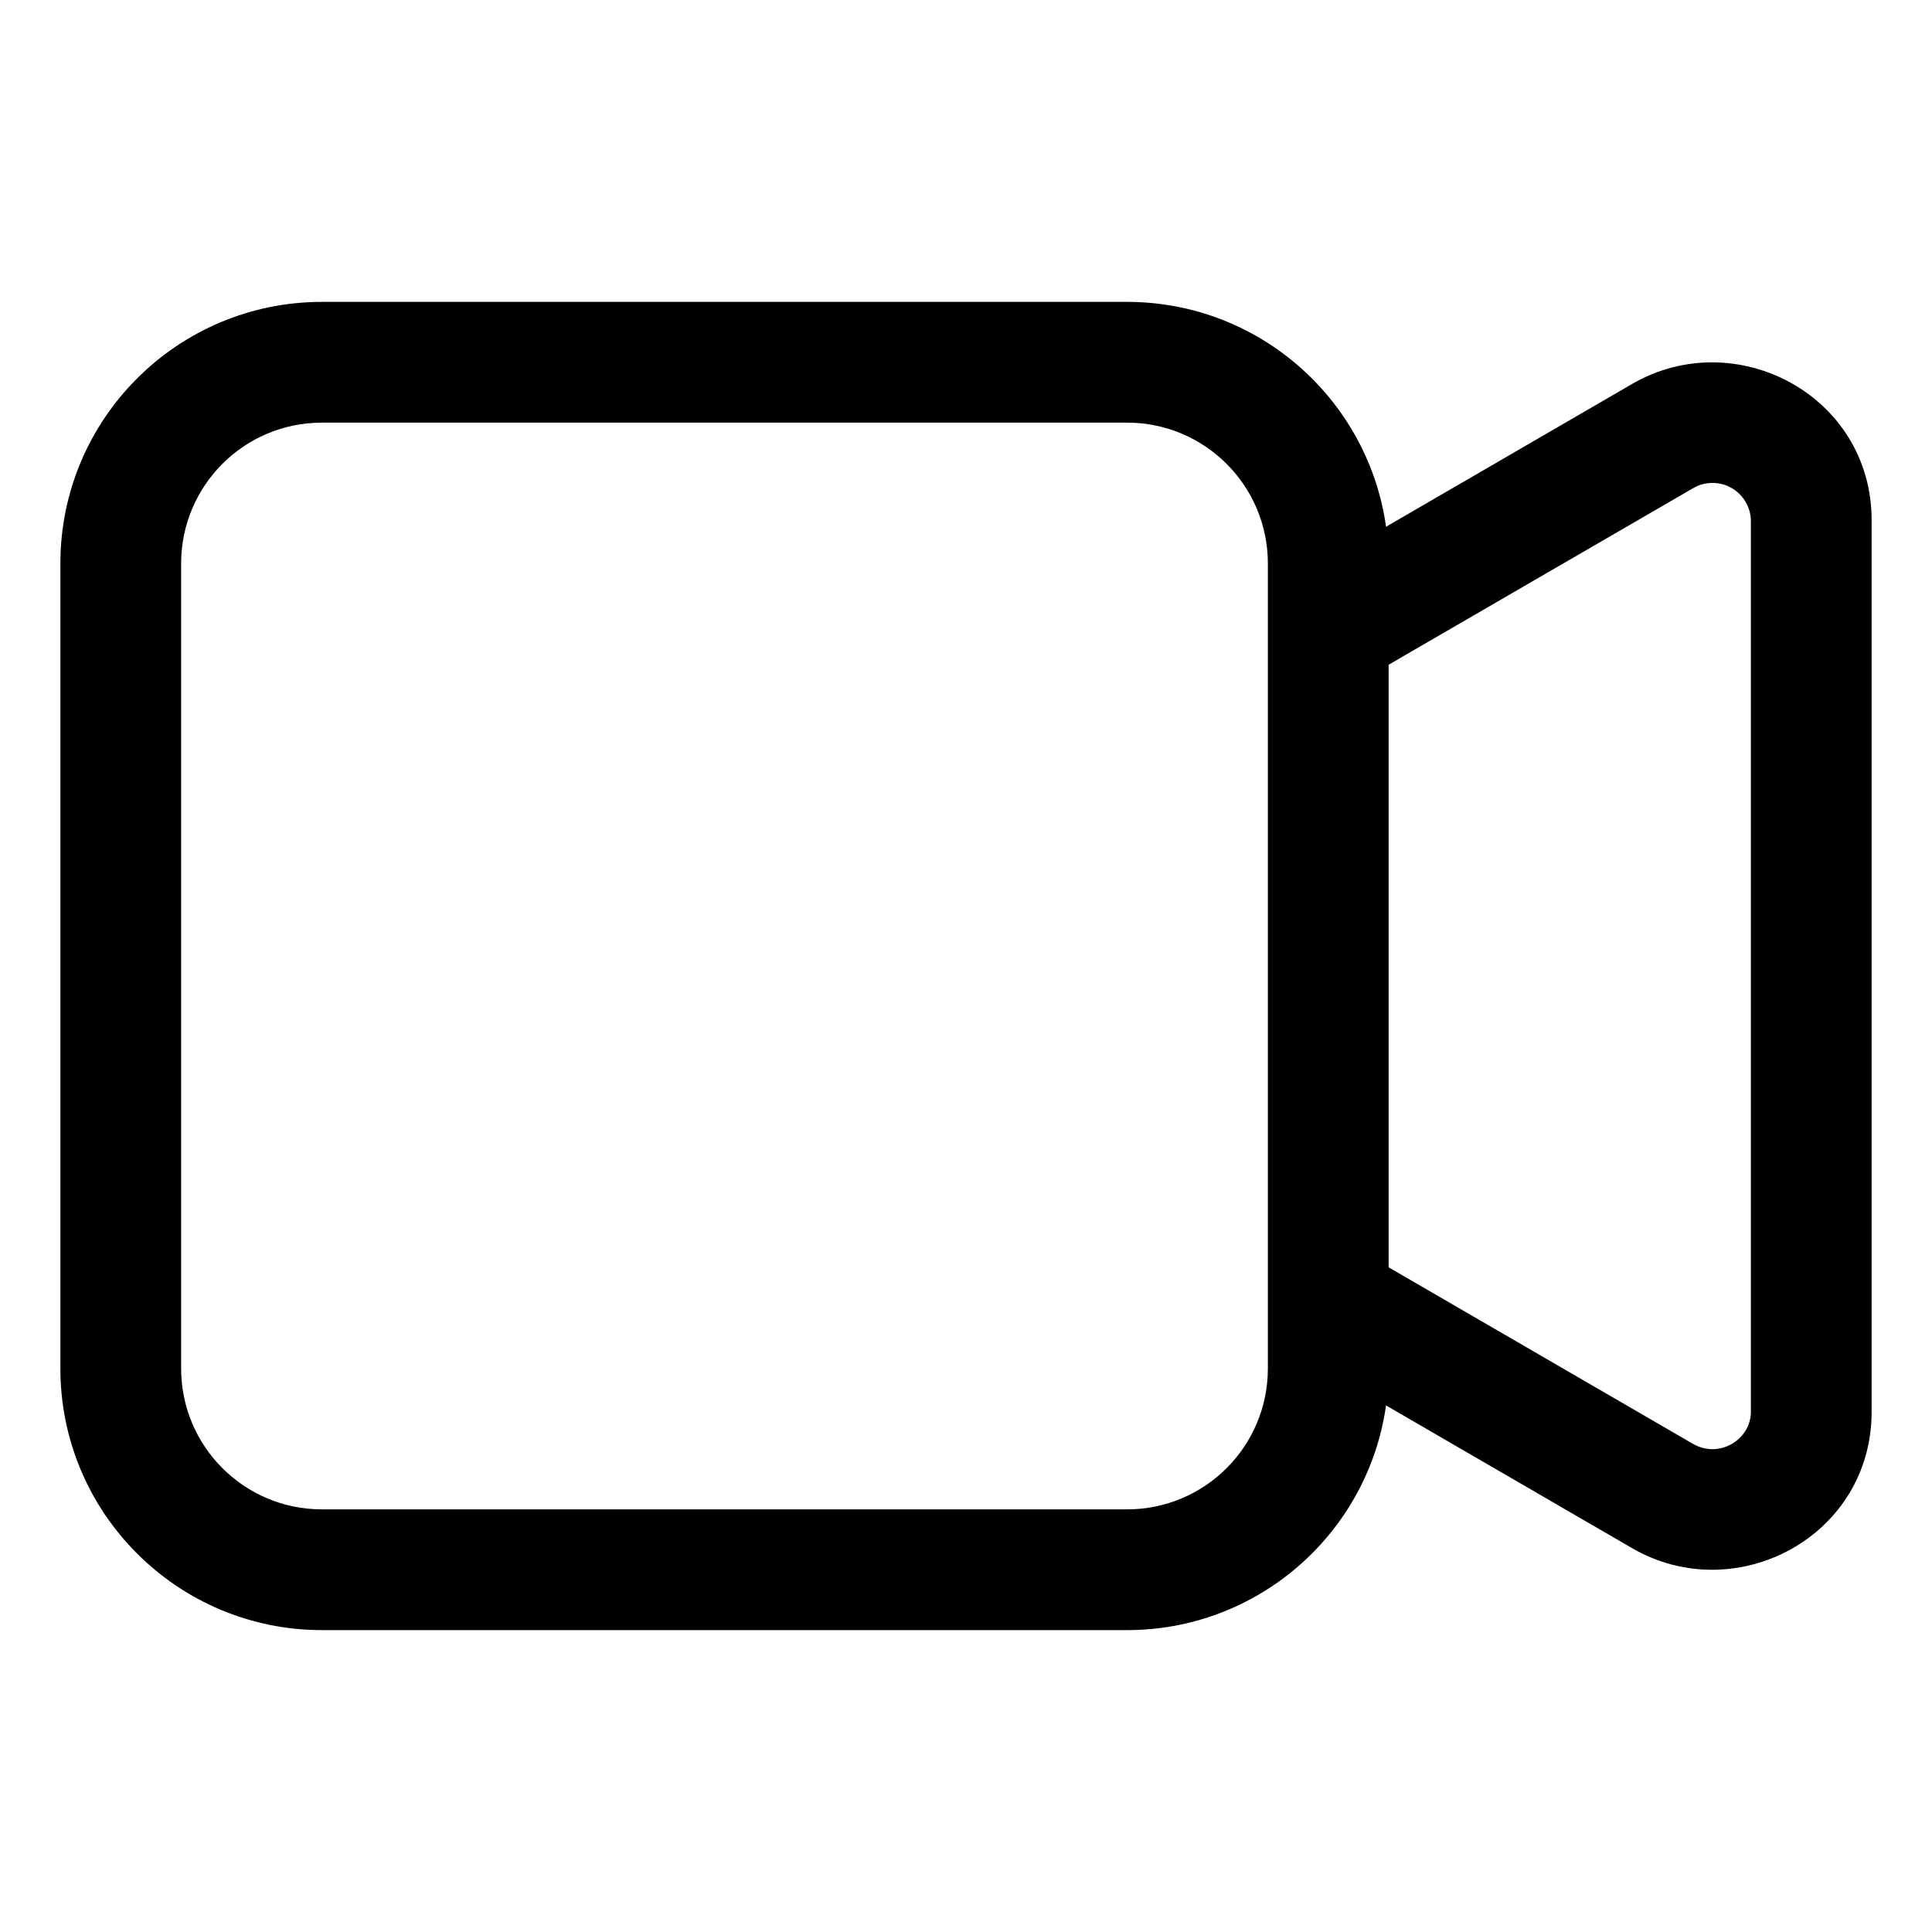
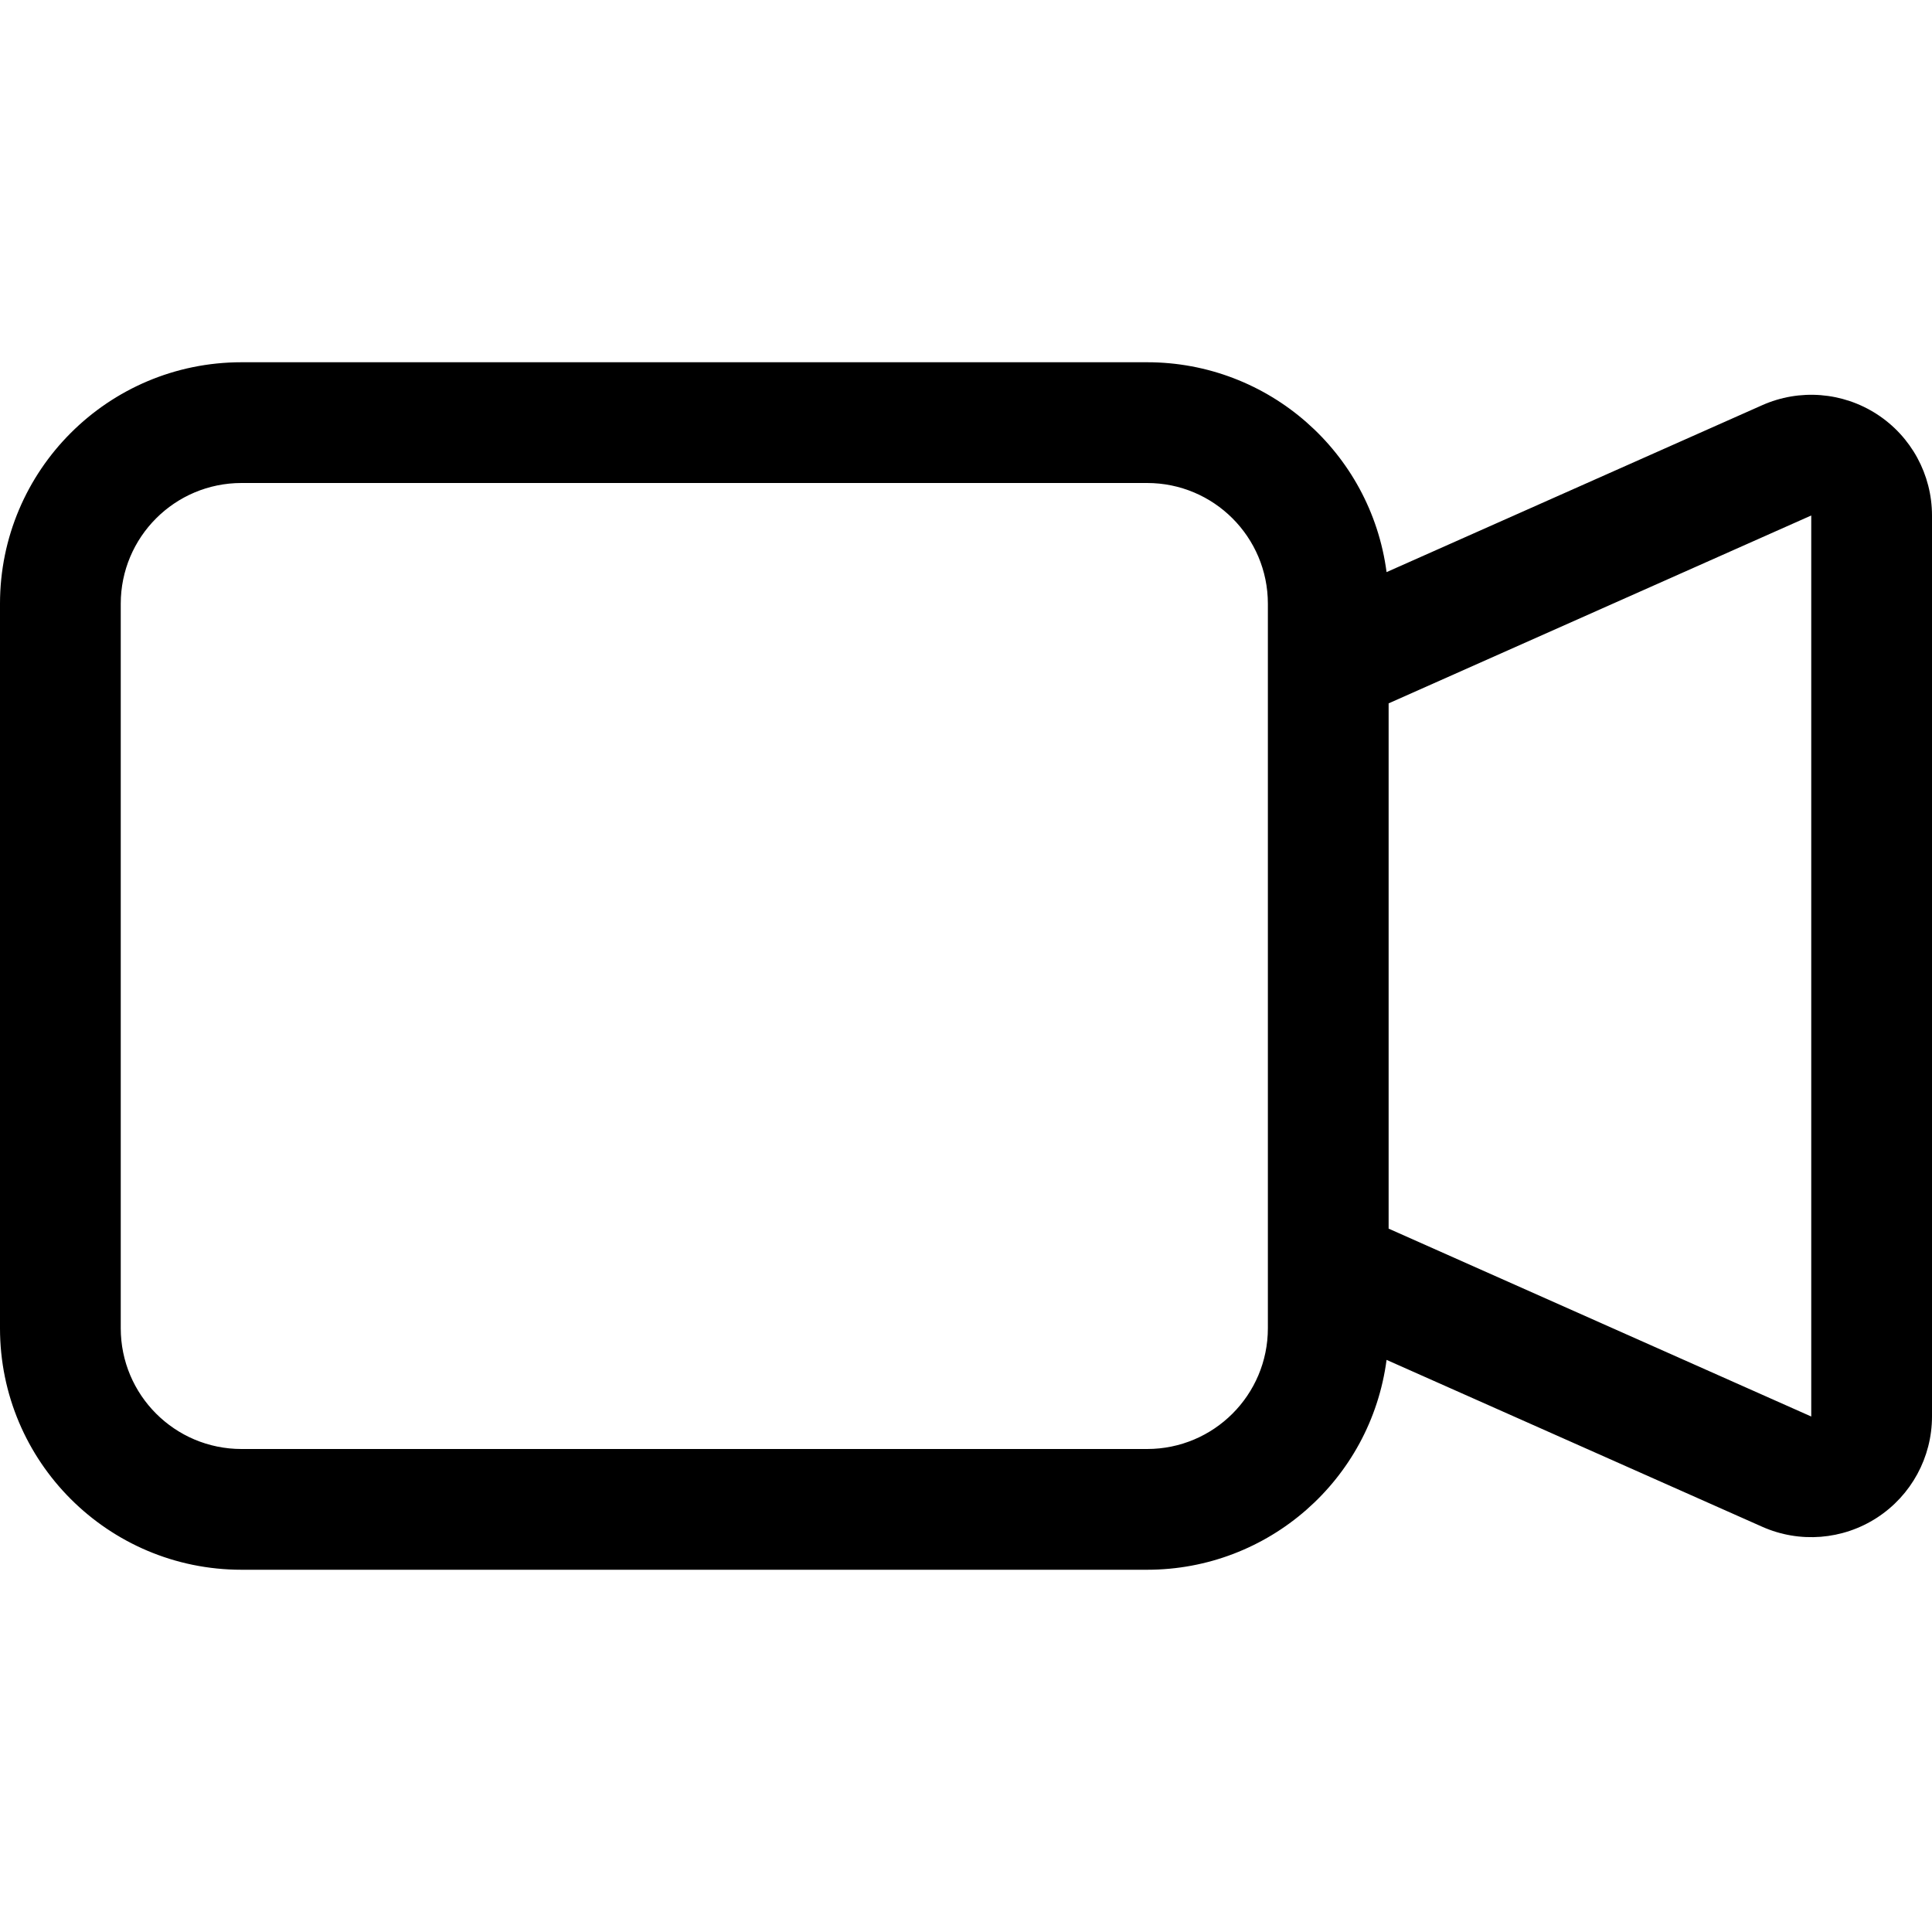
<svg xmlns="http://www.w3.org/2000/svg" width="1em" height="1em" viewBox="0 0 16 16" class="bi bi-camera-video" fill="currentColor">
-   <path fill-rule="evenodd" d="M2.667 3.5c-.645 0-1.167.522-1.167 1.167v6.666c0 .645.522 1.167 1.167 1.167h6.666c.645 0 1.167-.522 1.167-1.167V4.667c0-.645-.522-1.167-1.167-1.167H2.667zM.5 4.667C.5 3.47 1.47 2.5 2.667 2.5h6.666c1.197 0 2.167.97 2.167 2.167v6.666c0 1.197-.97 2.167-2.167 2.167H2.667A2.167 2.167 0 0 1 .5 11.333V4.667z" />
-   <path fill-rule="evenodd" d="M11.25 5.65l2.768-1.605a.318.318 0 0 1 .482.263v7.384c0 .228-.26.393-.482.264l-2.767-1.605-.502.865 2.767 1.605c.859.498 1.984-.095 1.984-1.129V4.308c0-1.033-1.125-1.626-1.984-1.128L10.75 4.785l.502.865z" />
+   <path fill-rule="evenodd" d="M0 5a2 2 0 0 1 2-2h7.5a2 2 0 0 1 1.983 1.738l3.11-1.382A1 1 0 0 1 16 4.269v7.462a1 1 0 0 1-1.406.913l-3.111-1.382A2 2 0 0 1 9.5 13H2a2 2 0 0 1-2-2V5zm11.5 5.175l3.5 1.556V4.269l-3.5 1.556v4.35zM2 4a1 1 0 0 0-1 1v6a1 1 0 0 0 1 1h7.5a1 1 0 0 0 1-1V5a1 1 0 0 0-1-1H2z" />
</svg>
